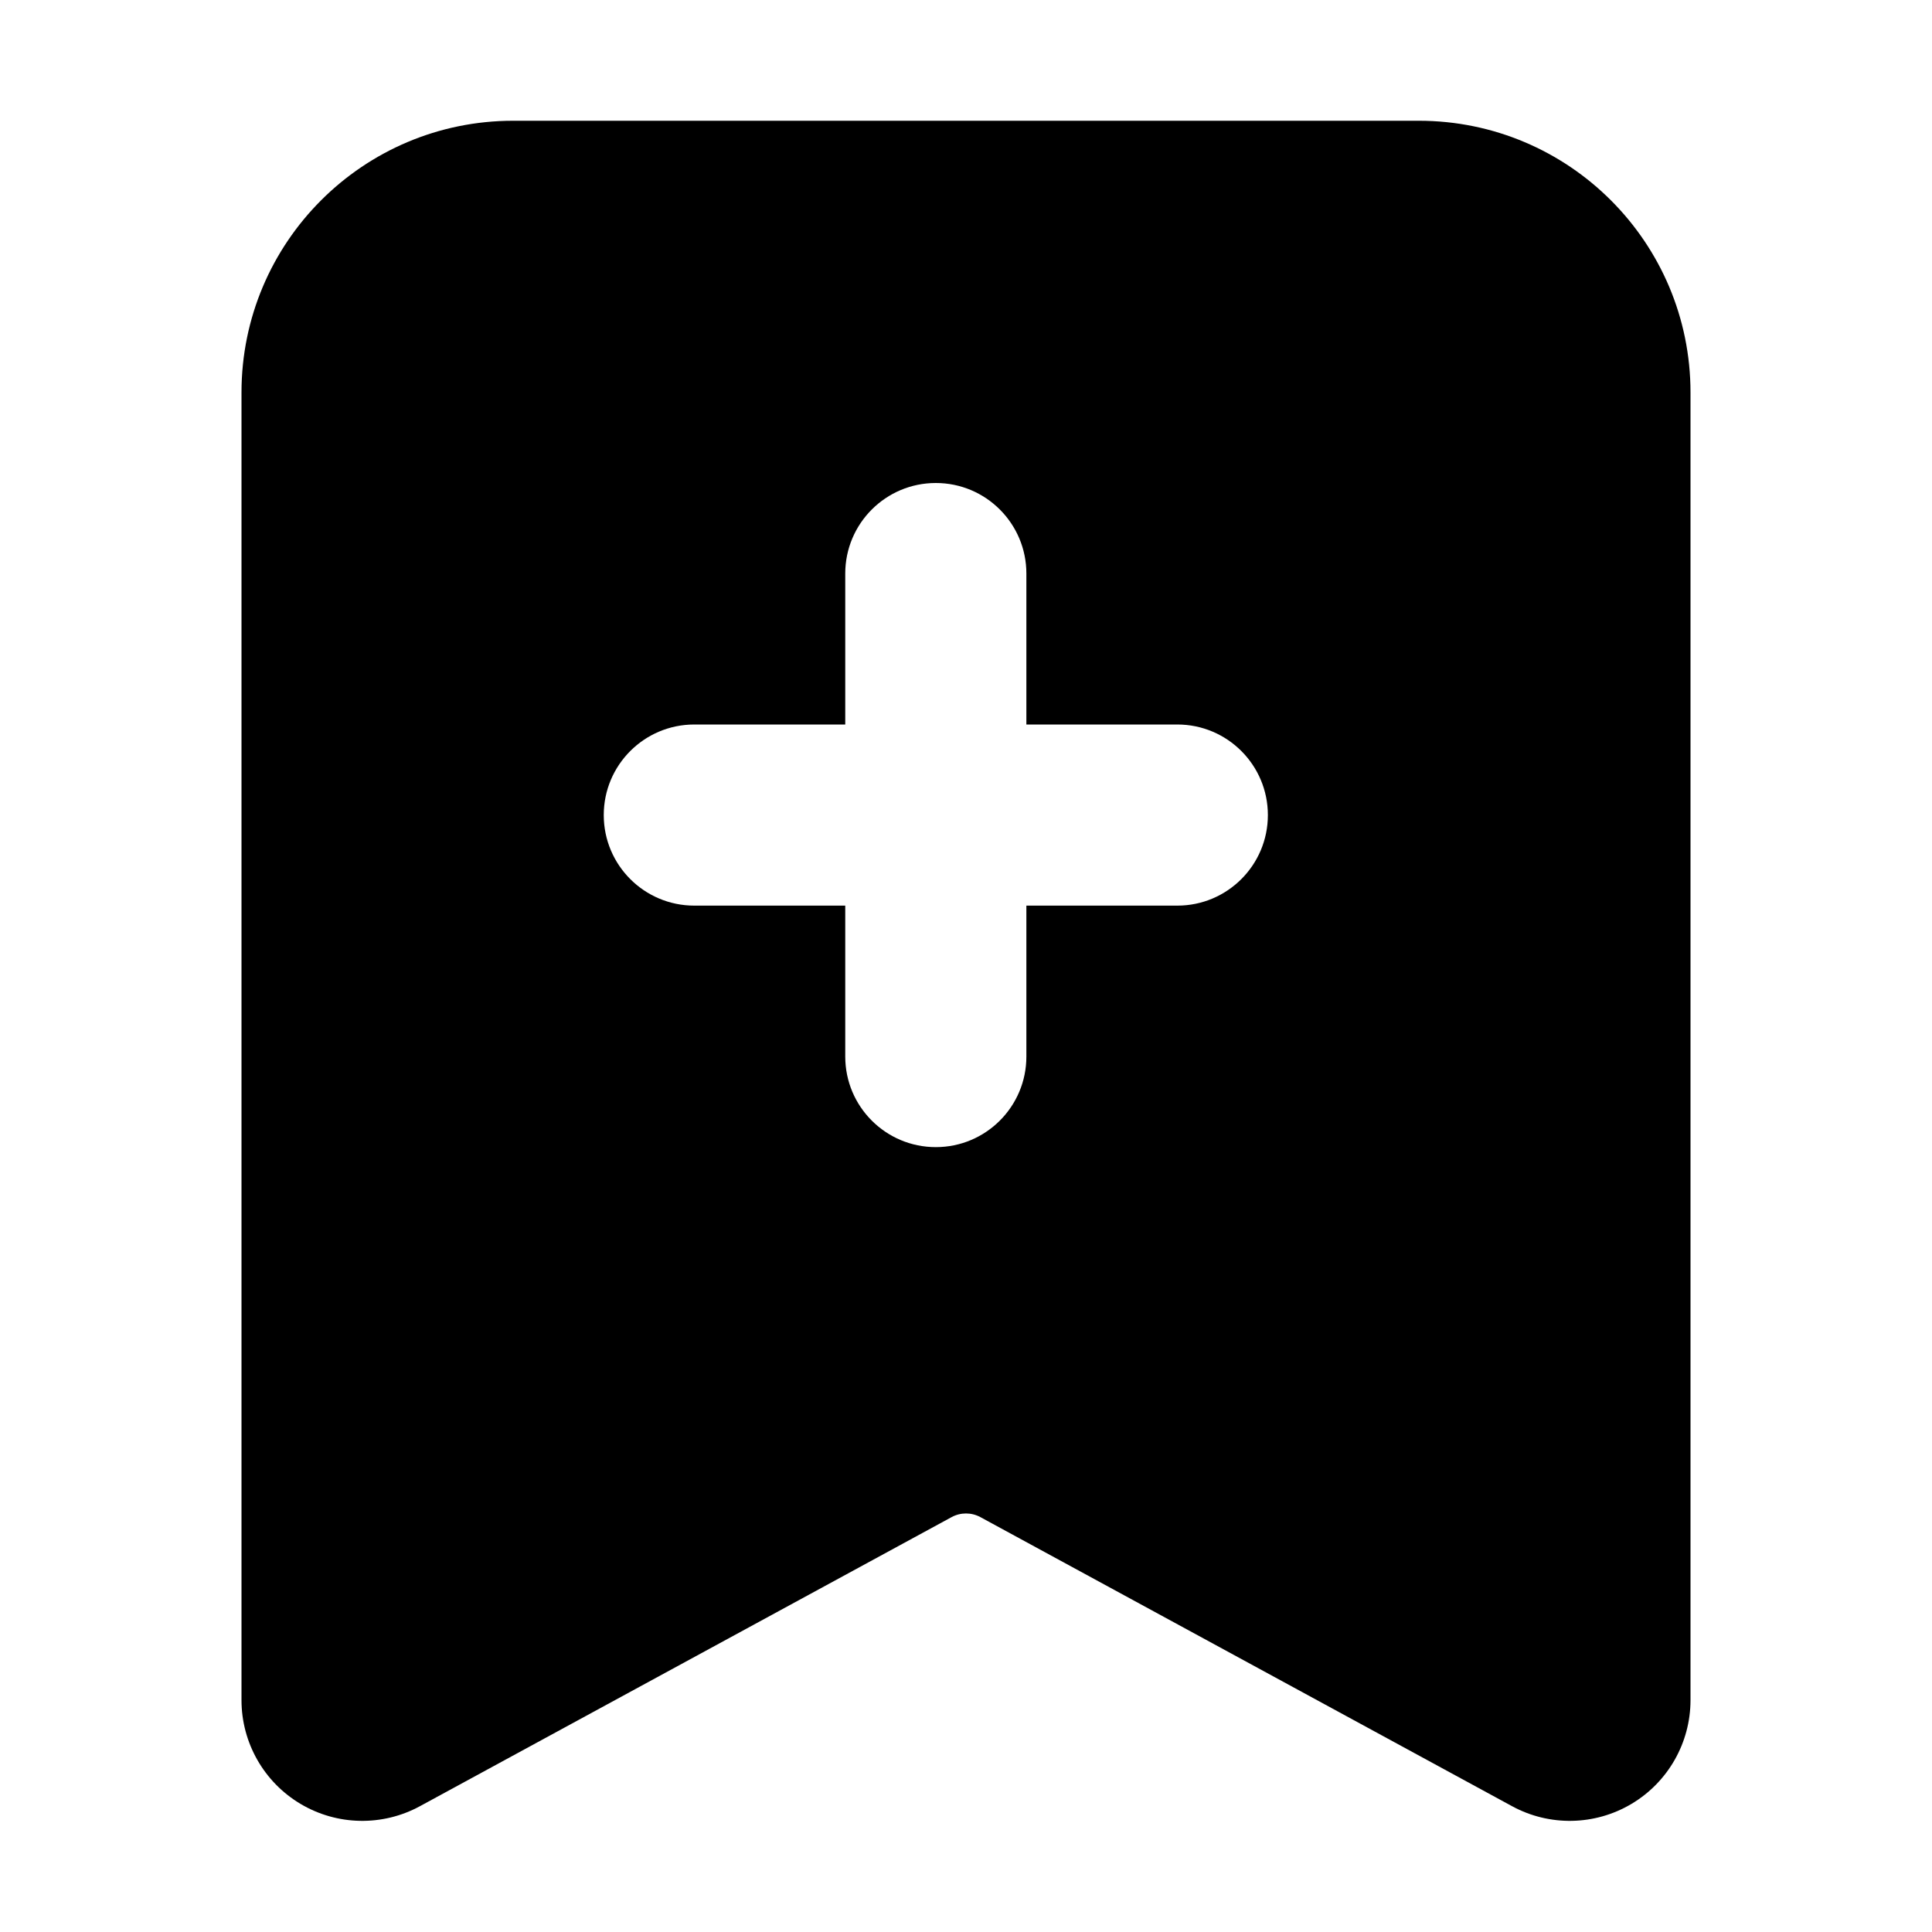
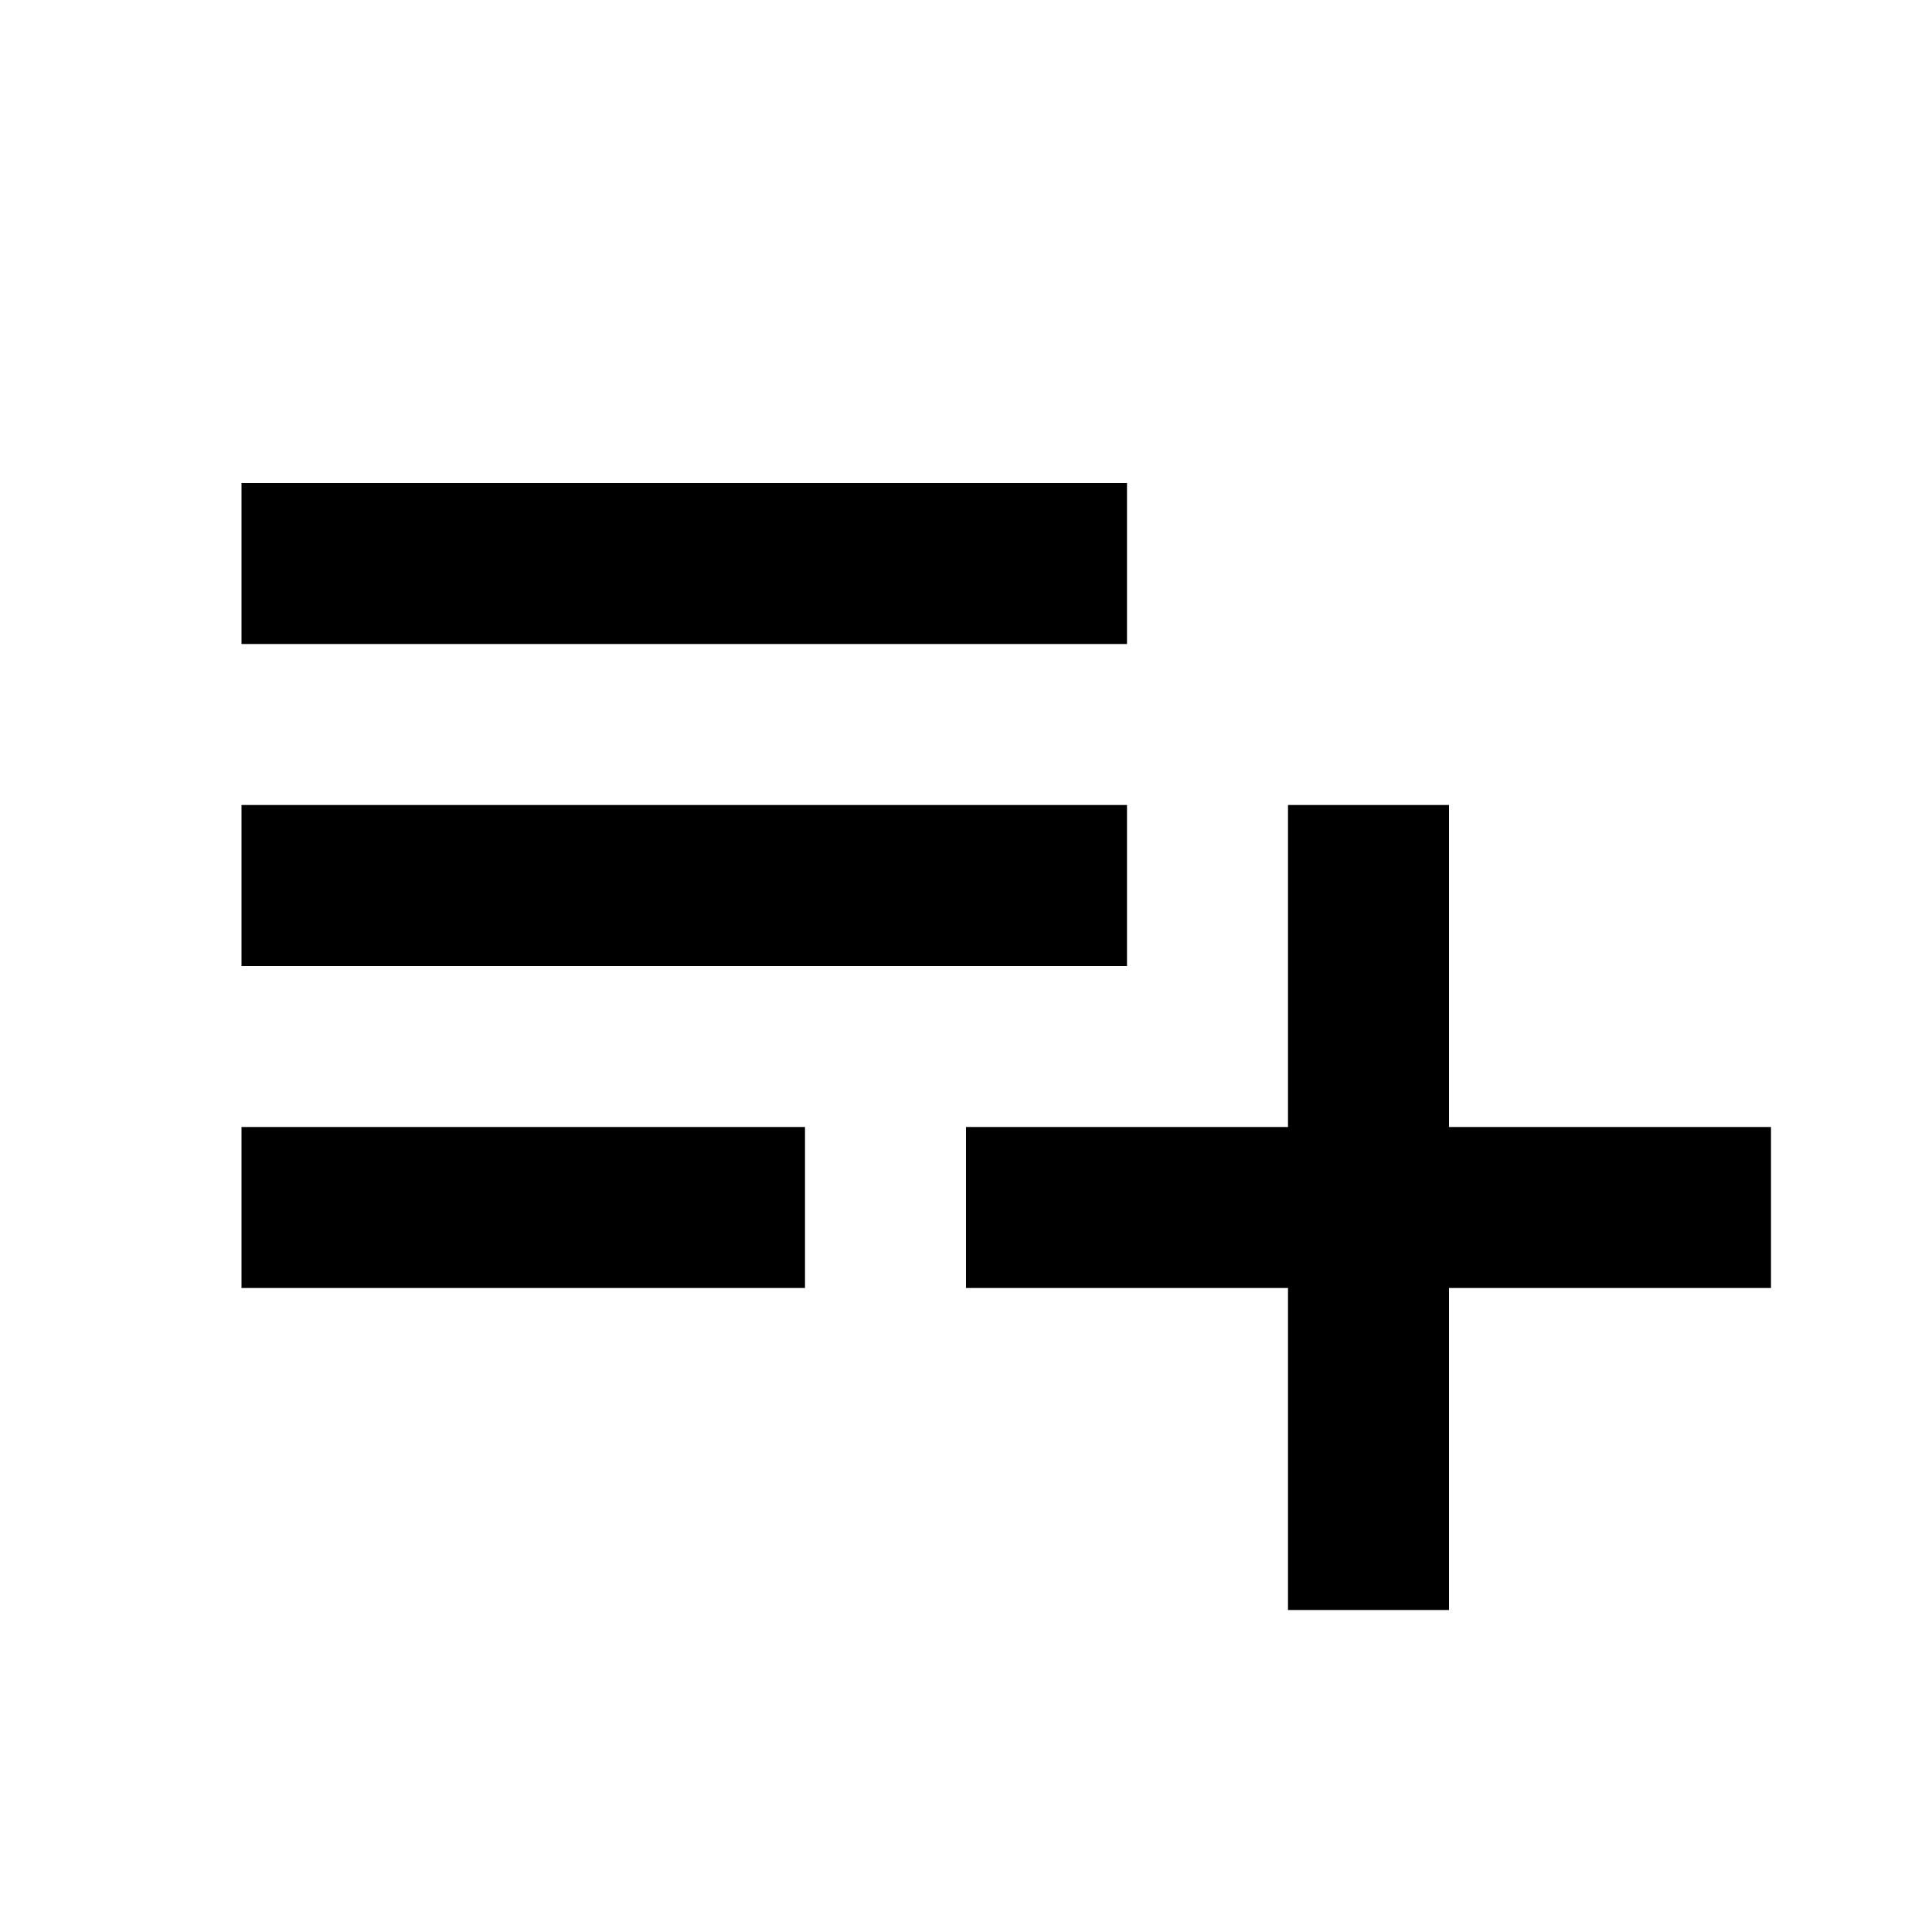
- <svg xmlns="http://www.w3.org/2000/svg" width="800px" height="800px" viewBox="0 0 16 16" fill="none">
-   <path fill="#000000" fill-rule="evenodd" d="M4.25 1A2.25 2.25 0 002 3.25v10.83a1 1 0 001.478.878l4.403-2.394a.25.25 0 01.238 0l4.403 2.394A1 1 0 0014 14.08V3.25A2.25 2.25 0 0011.75 1h-7.5zM7 4.75a.75.75 0 011.5 0V6h1.25a.75.75 0 010 1.5H8.5v1.25a.75.75 0 01-1.5 0V7.5H5.75a.75.75 0 010-1.5H7V4.75z" clip-rule="evenodd" />
+ <svg xmlns="http://www.w3.org/2000/svg" height="24px" viewBox="0 -960 960 960" width="24px" fill="#000000">
+   <path d="M120-320v-80h280v80H120Zm0-160v-80h440v80H120Zm0-160v-80h440v80H120Zm520 480v-160H480v-80h160v-160h80v160h160v80H720v160h-80Z" />
</svg>
